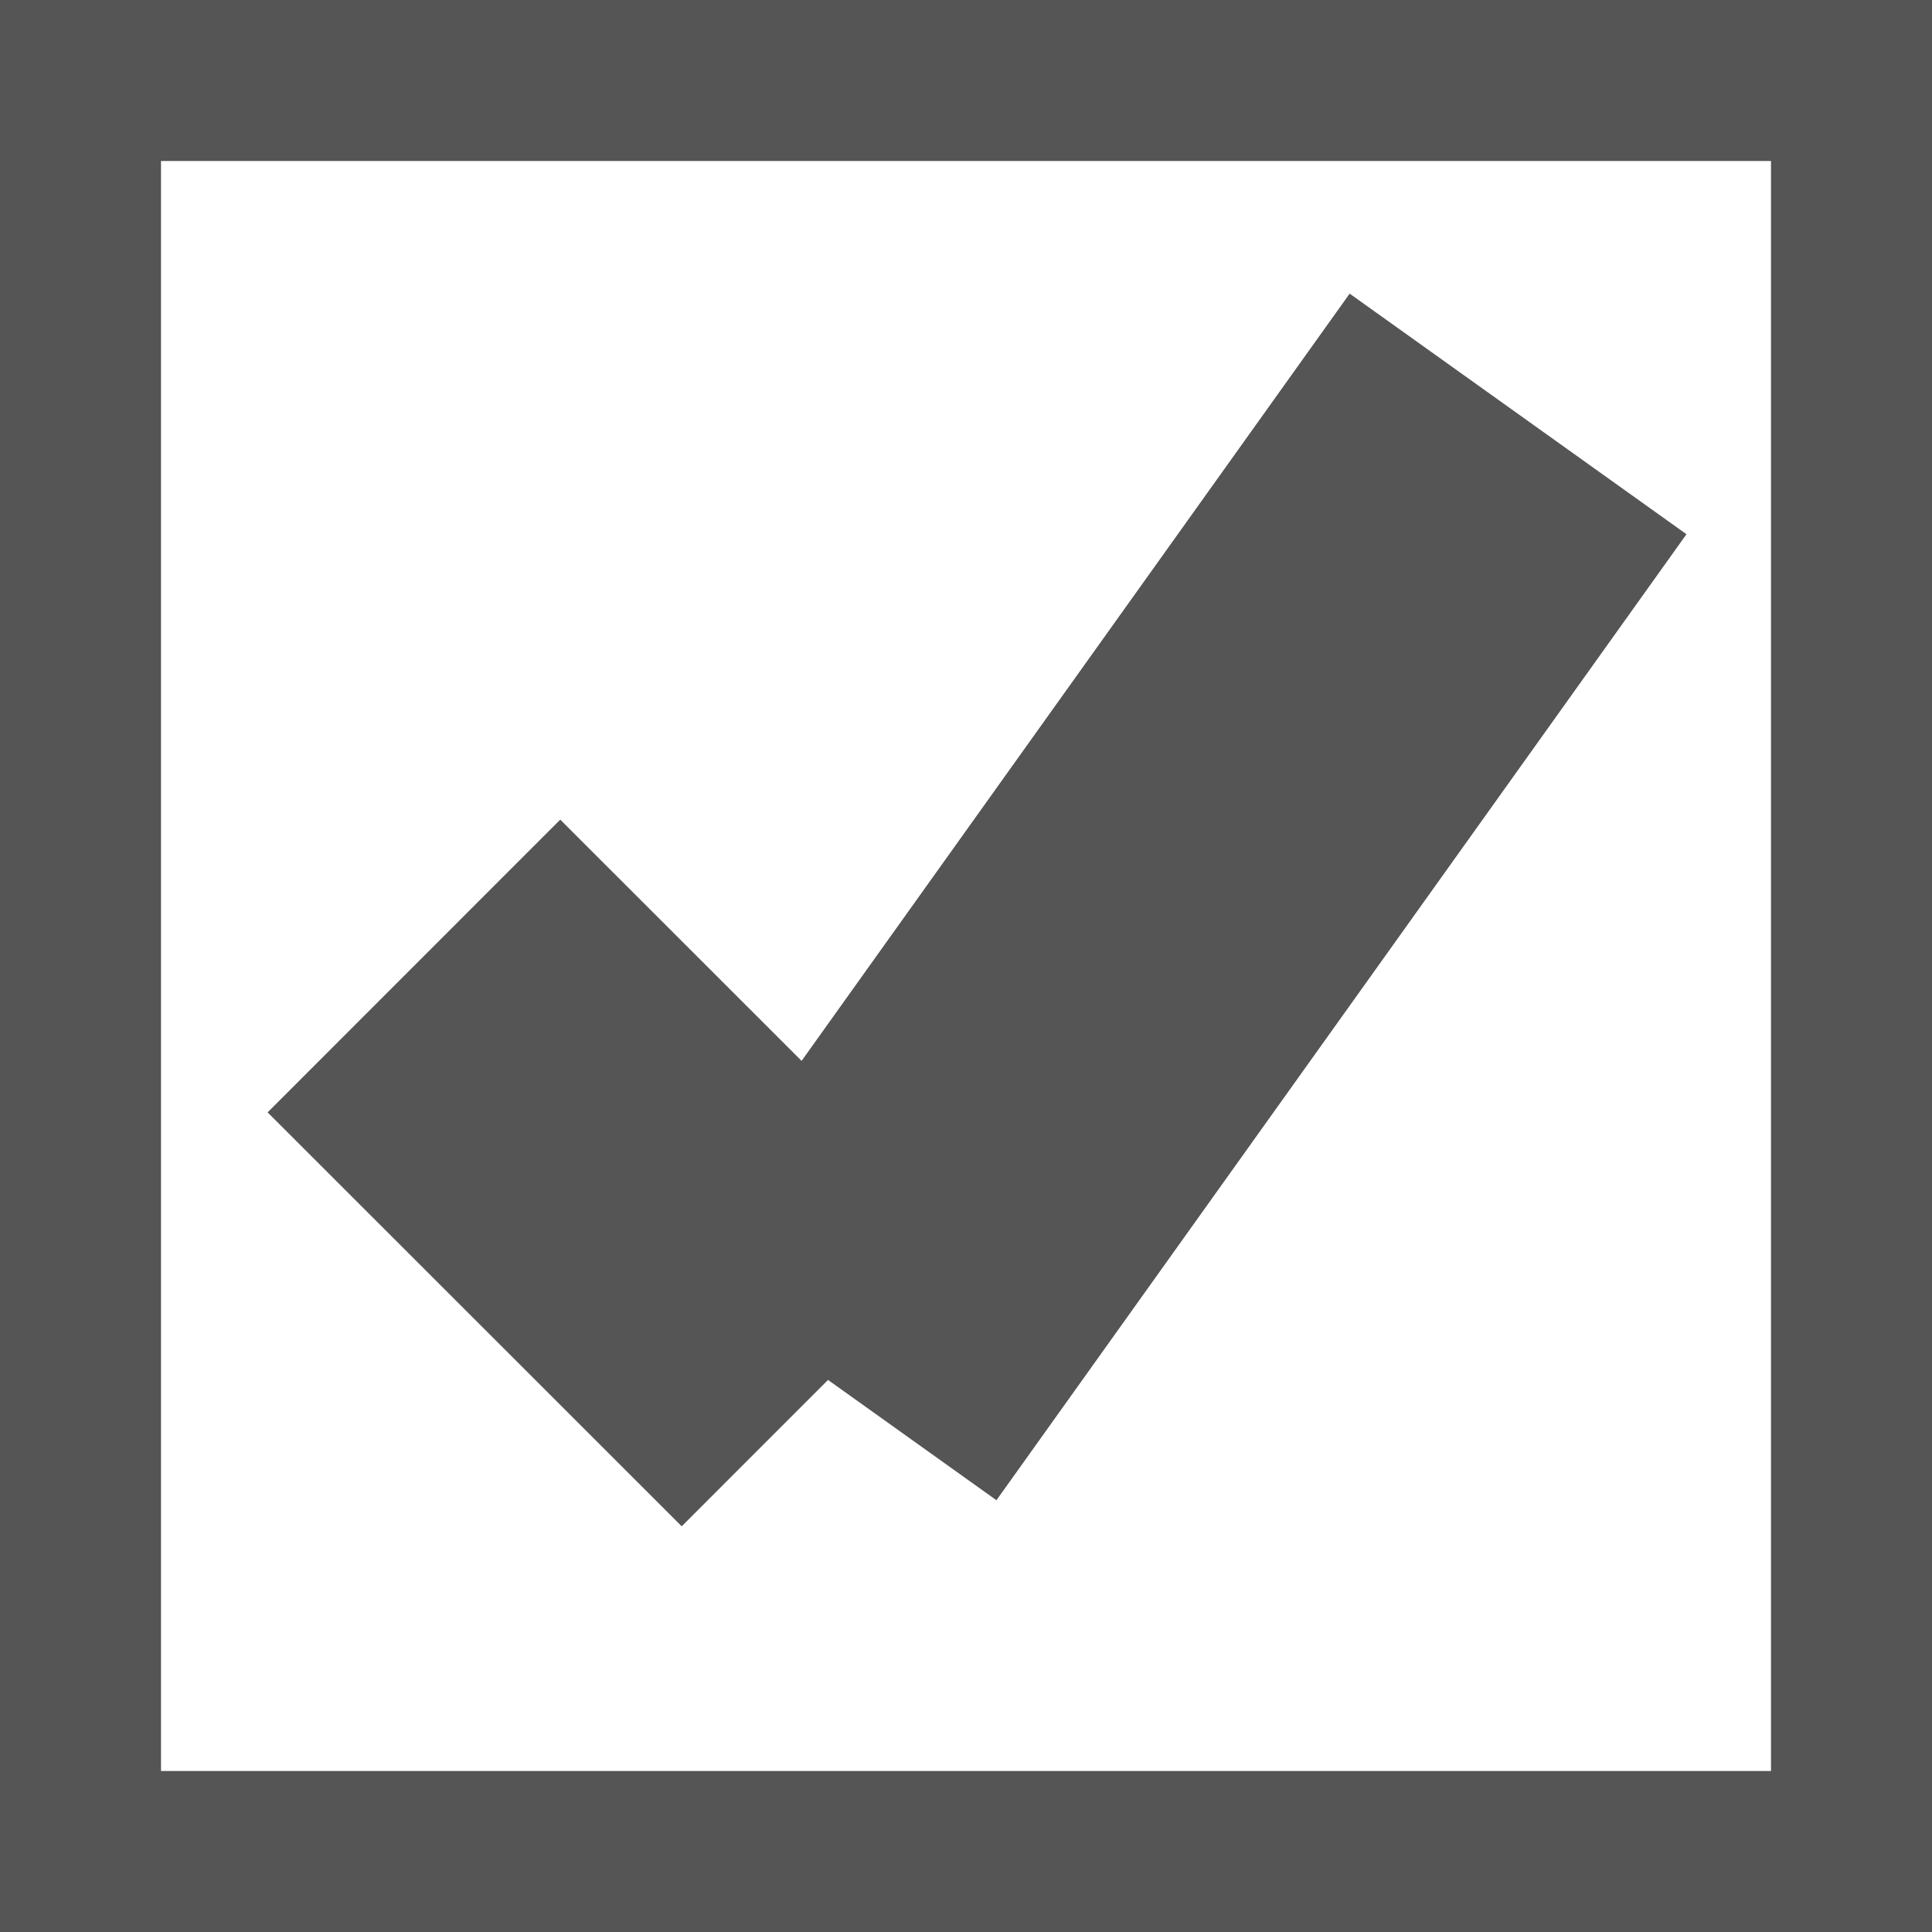
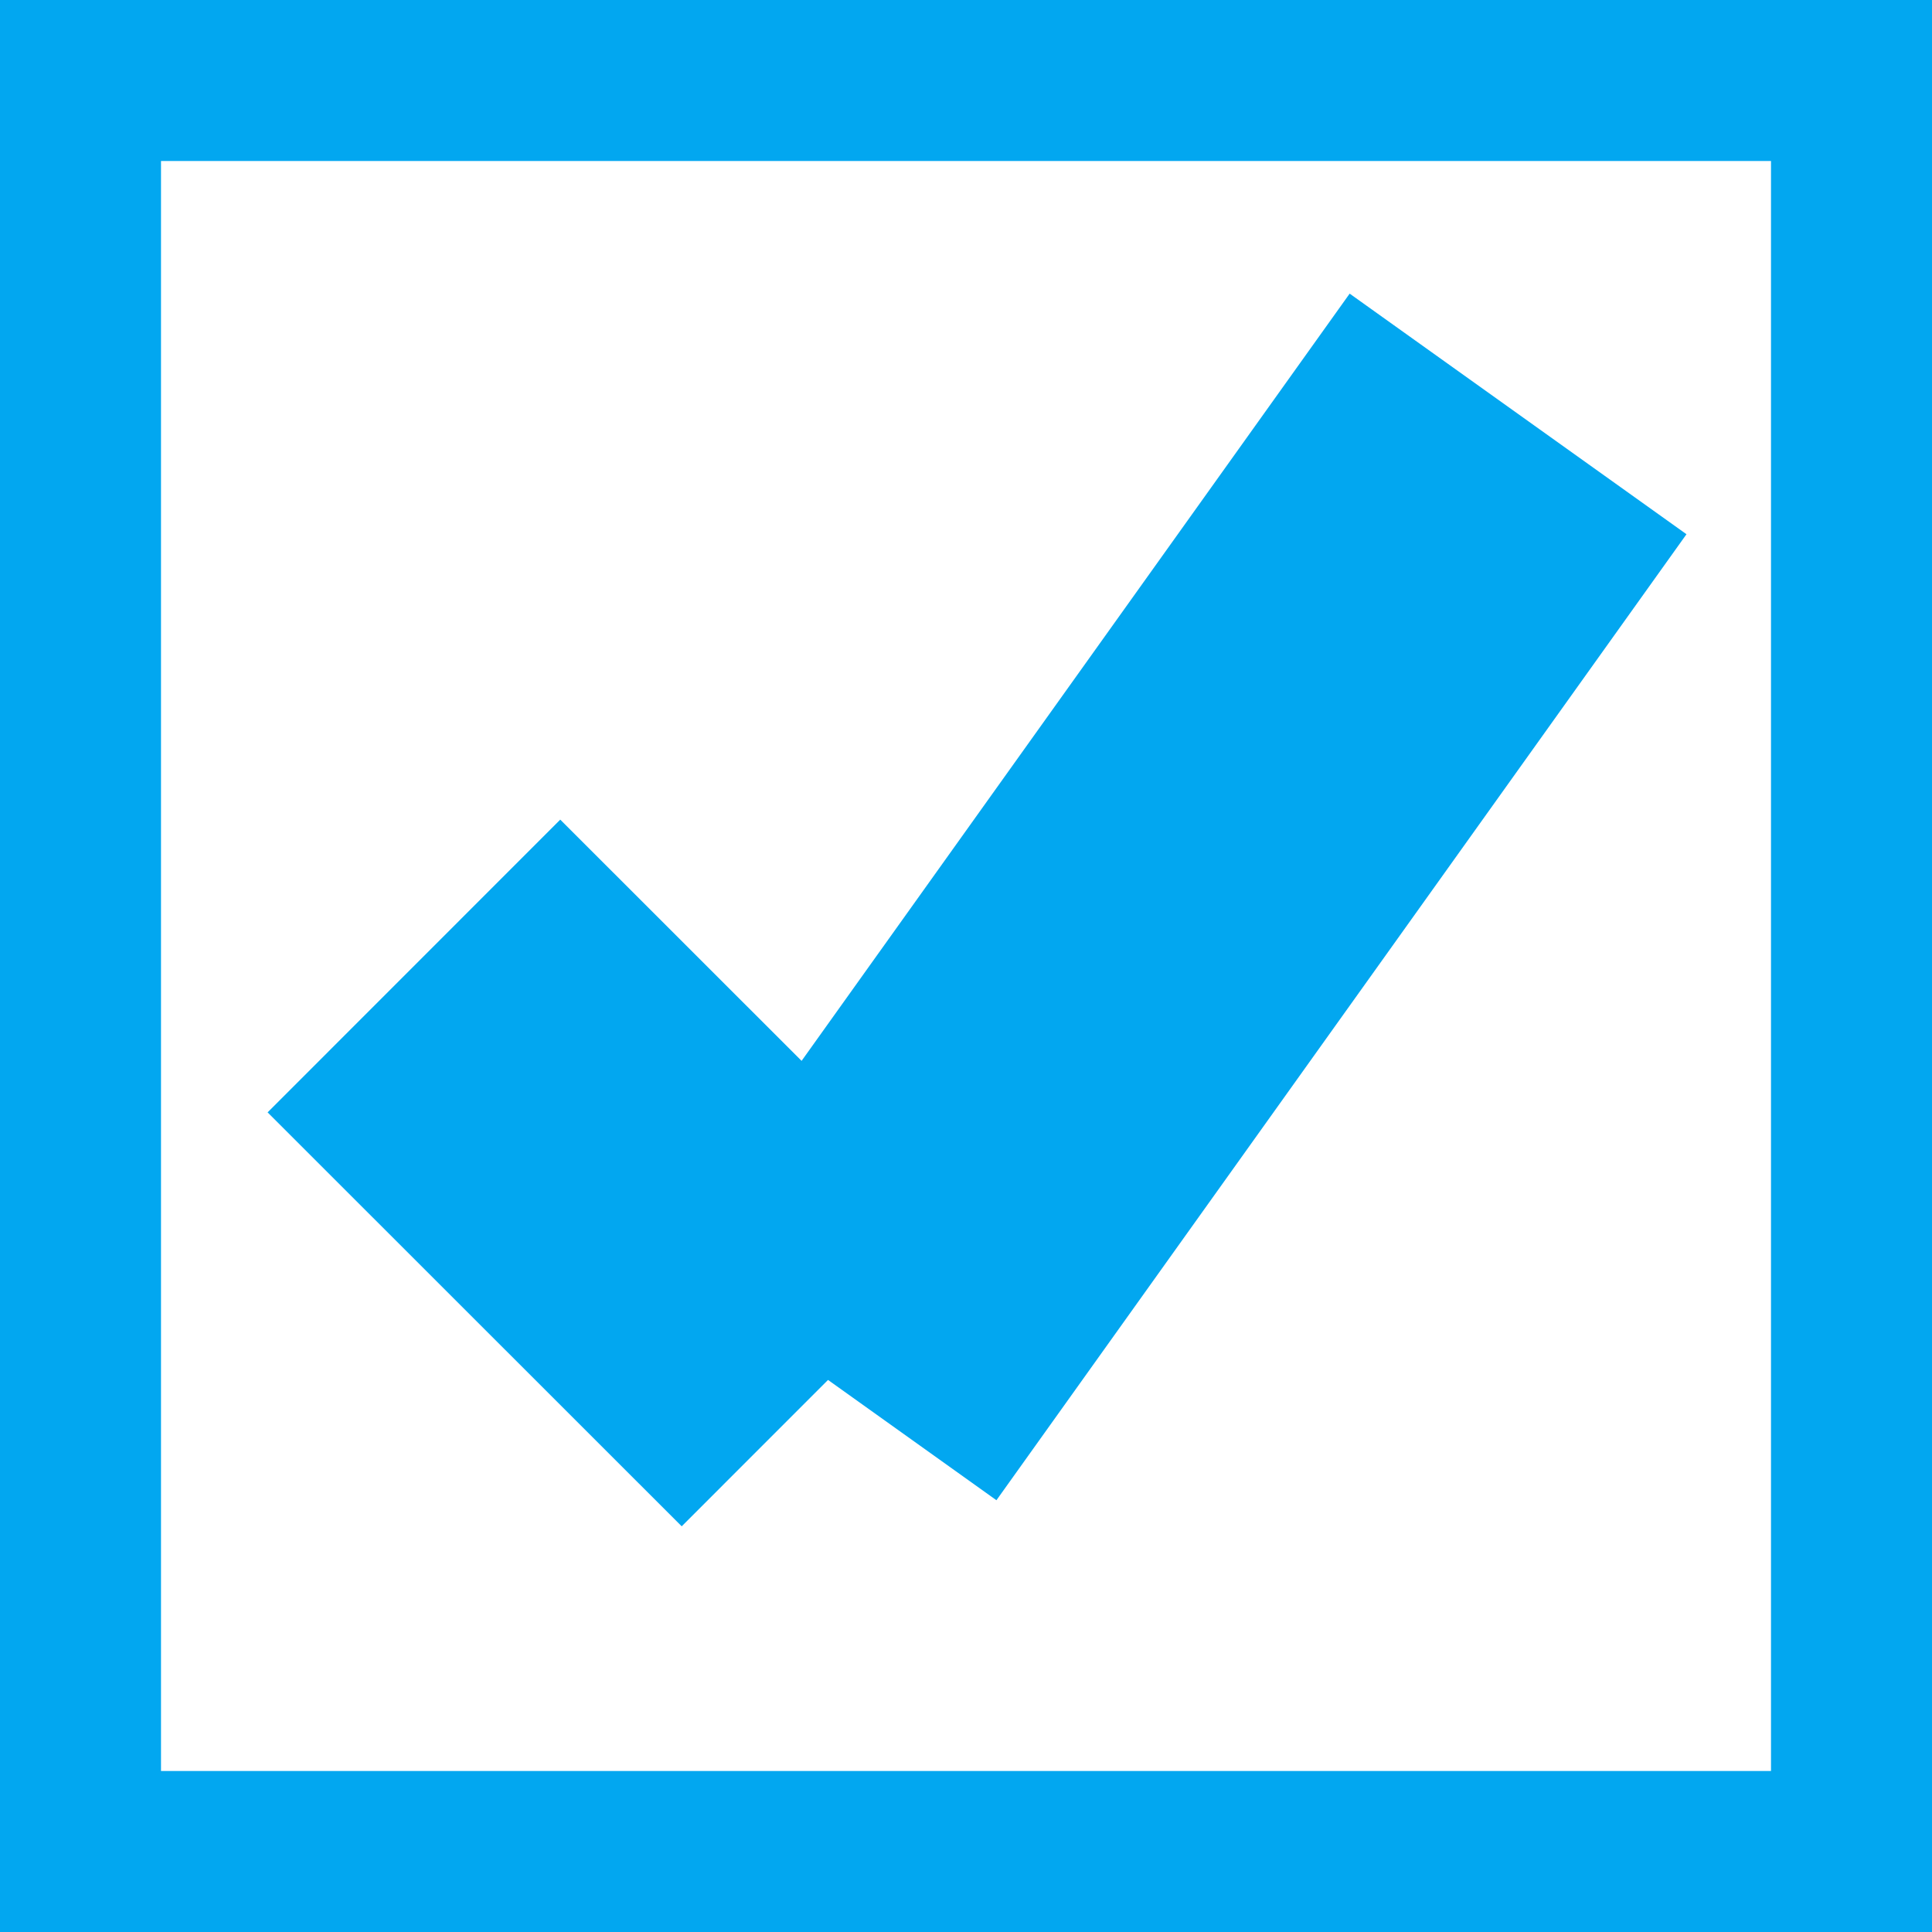
- <svg xmlns="http://www.w3.org/2000/svg" version="1.1" width="12px" height="12px" viewBox="742 994  12 12">
-   <path d="M 742.5 994.5  L 753.5 994.5  L 753.5 1005.5  L 742.5 1005.5  L 742.5 994.5  Z " fill-rule="nonzero" fill="#ffffff" stroke="none" />
-   <path d="M 742.5 994.5  L 753.5 994.5  L 753.5 1005.5  L 742.5 1005.5  L 742.5 994.5  Z " stroke-width="1" stroke="#555555" fill="none" />
-   <path d="M 744.571 1000  L 747.143 1002.571  " stroke-width="2.571" stroke="#555555" fill="none" />
-   <path d="M 747.143 1002.571  L 751.429 996.571  " stroke-width="2.571" stroke="#555555" fill="none" />
+ <svg xmlns="http://www.w3.org/2000/svg" version="1.1" width="12px" height="12px" viewBox="742 966  12 12">
+   <path d="M 742.5 966.5  L 753.5 966.5  L 753.5 977.5  L 742.5 977.5  L 742.5 966.5  Z " fill-rule="nonzero" fill="#ffffff" stroke="none" />
+   <path d="M 742.5 966.5  L 753.5 966.5  L 753.5 977.5  L 742.5 977.5  L 742.5 966.5  Z " stroke-width="1" stroke="#02a7f0" fill="none" />
+   <path d="M 744.571 972  L 747.143 974.571  " stroke-width="2.571" stroke="#02a7f0" fill="none" />
+   <path d="M 747.143 974.571  L 751.429 968.571  " stroke-width="2.571" stroke="#02a7f0" fill="none" />
</svg>
